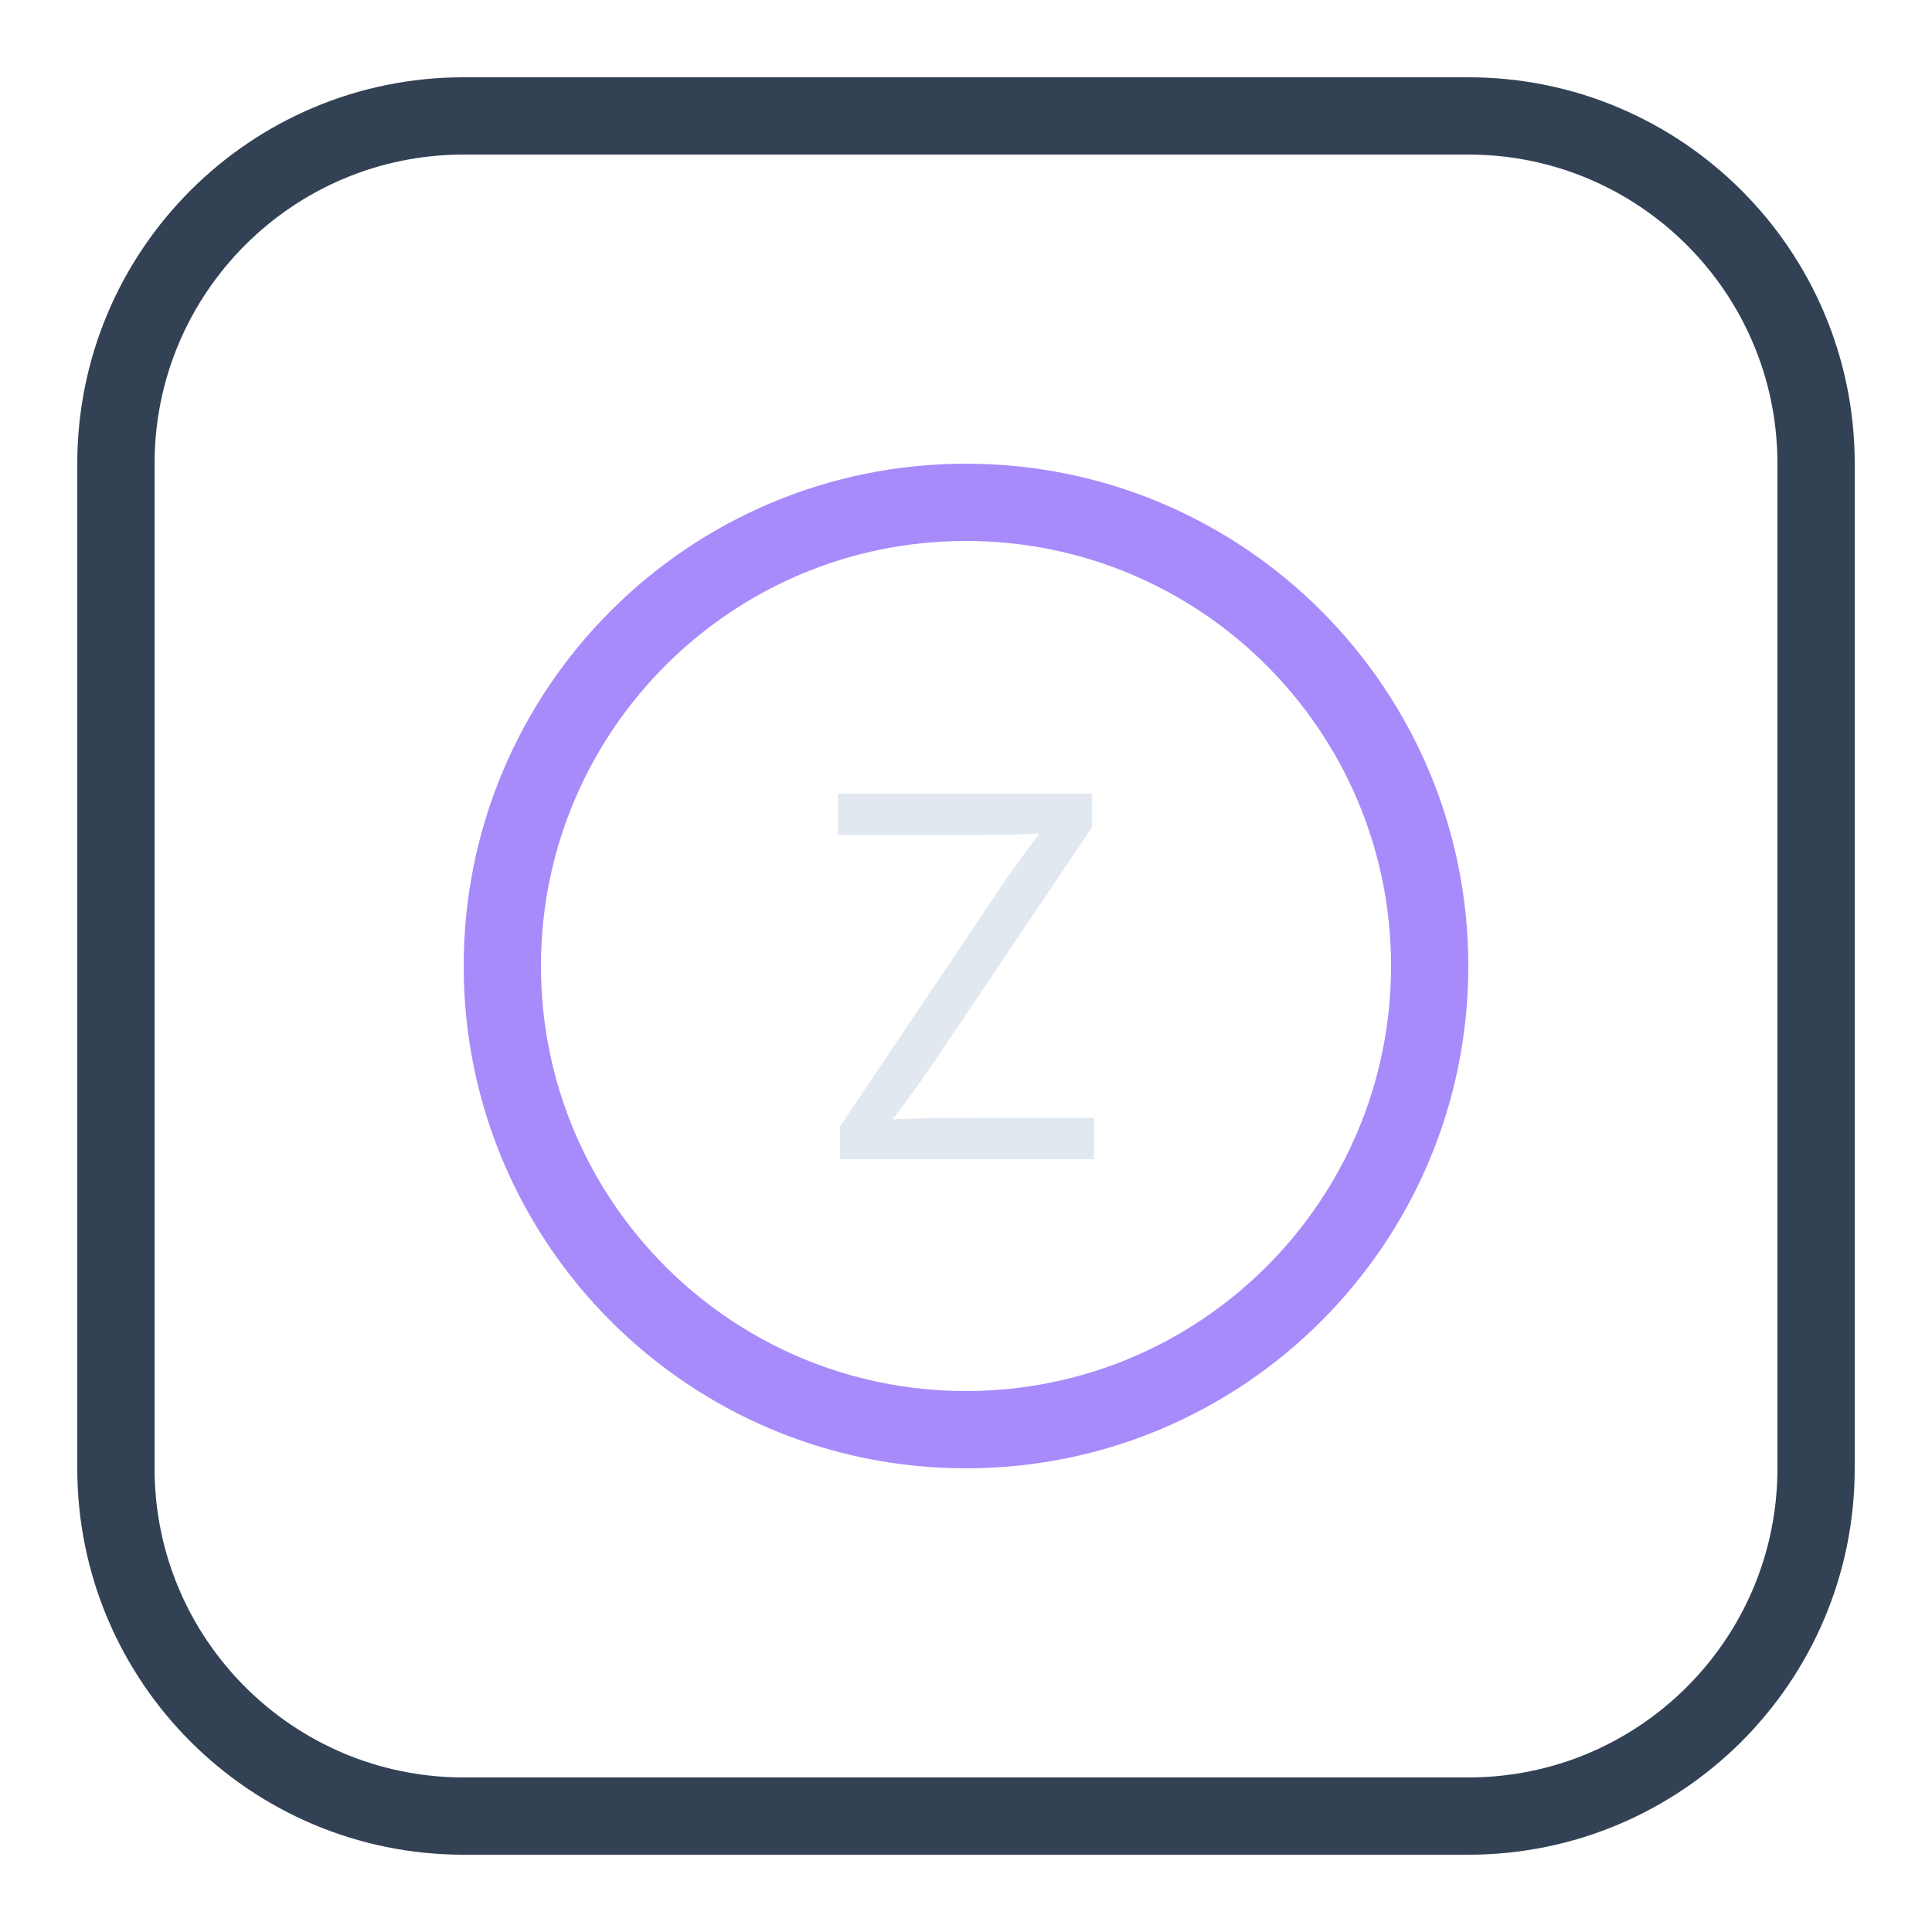
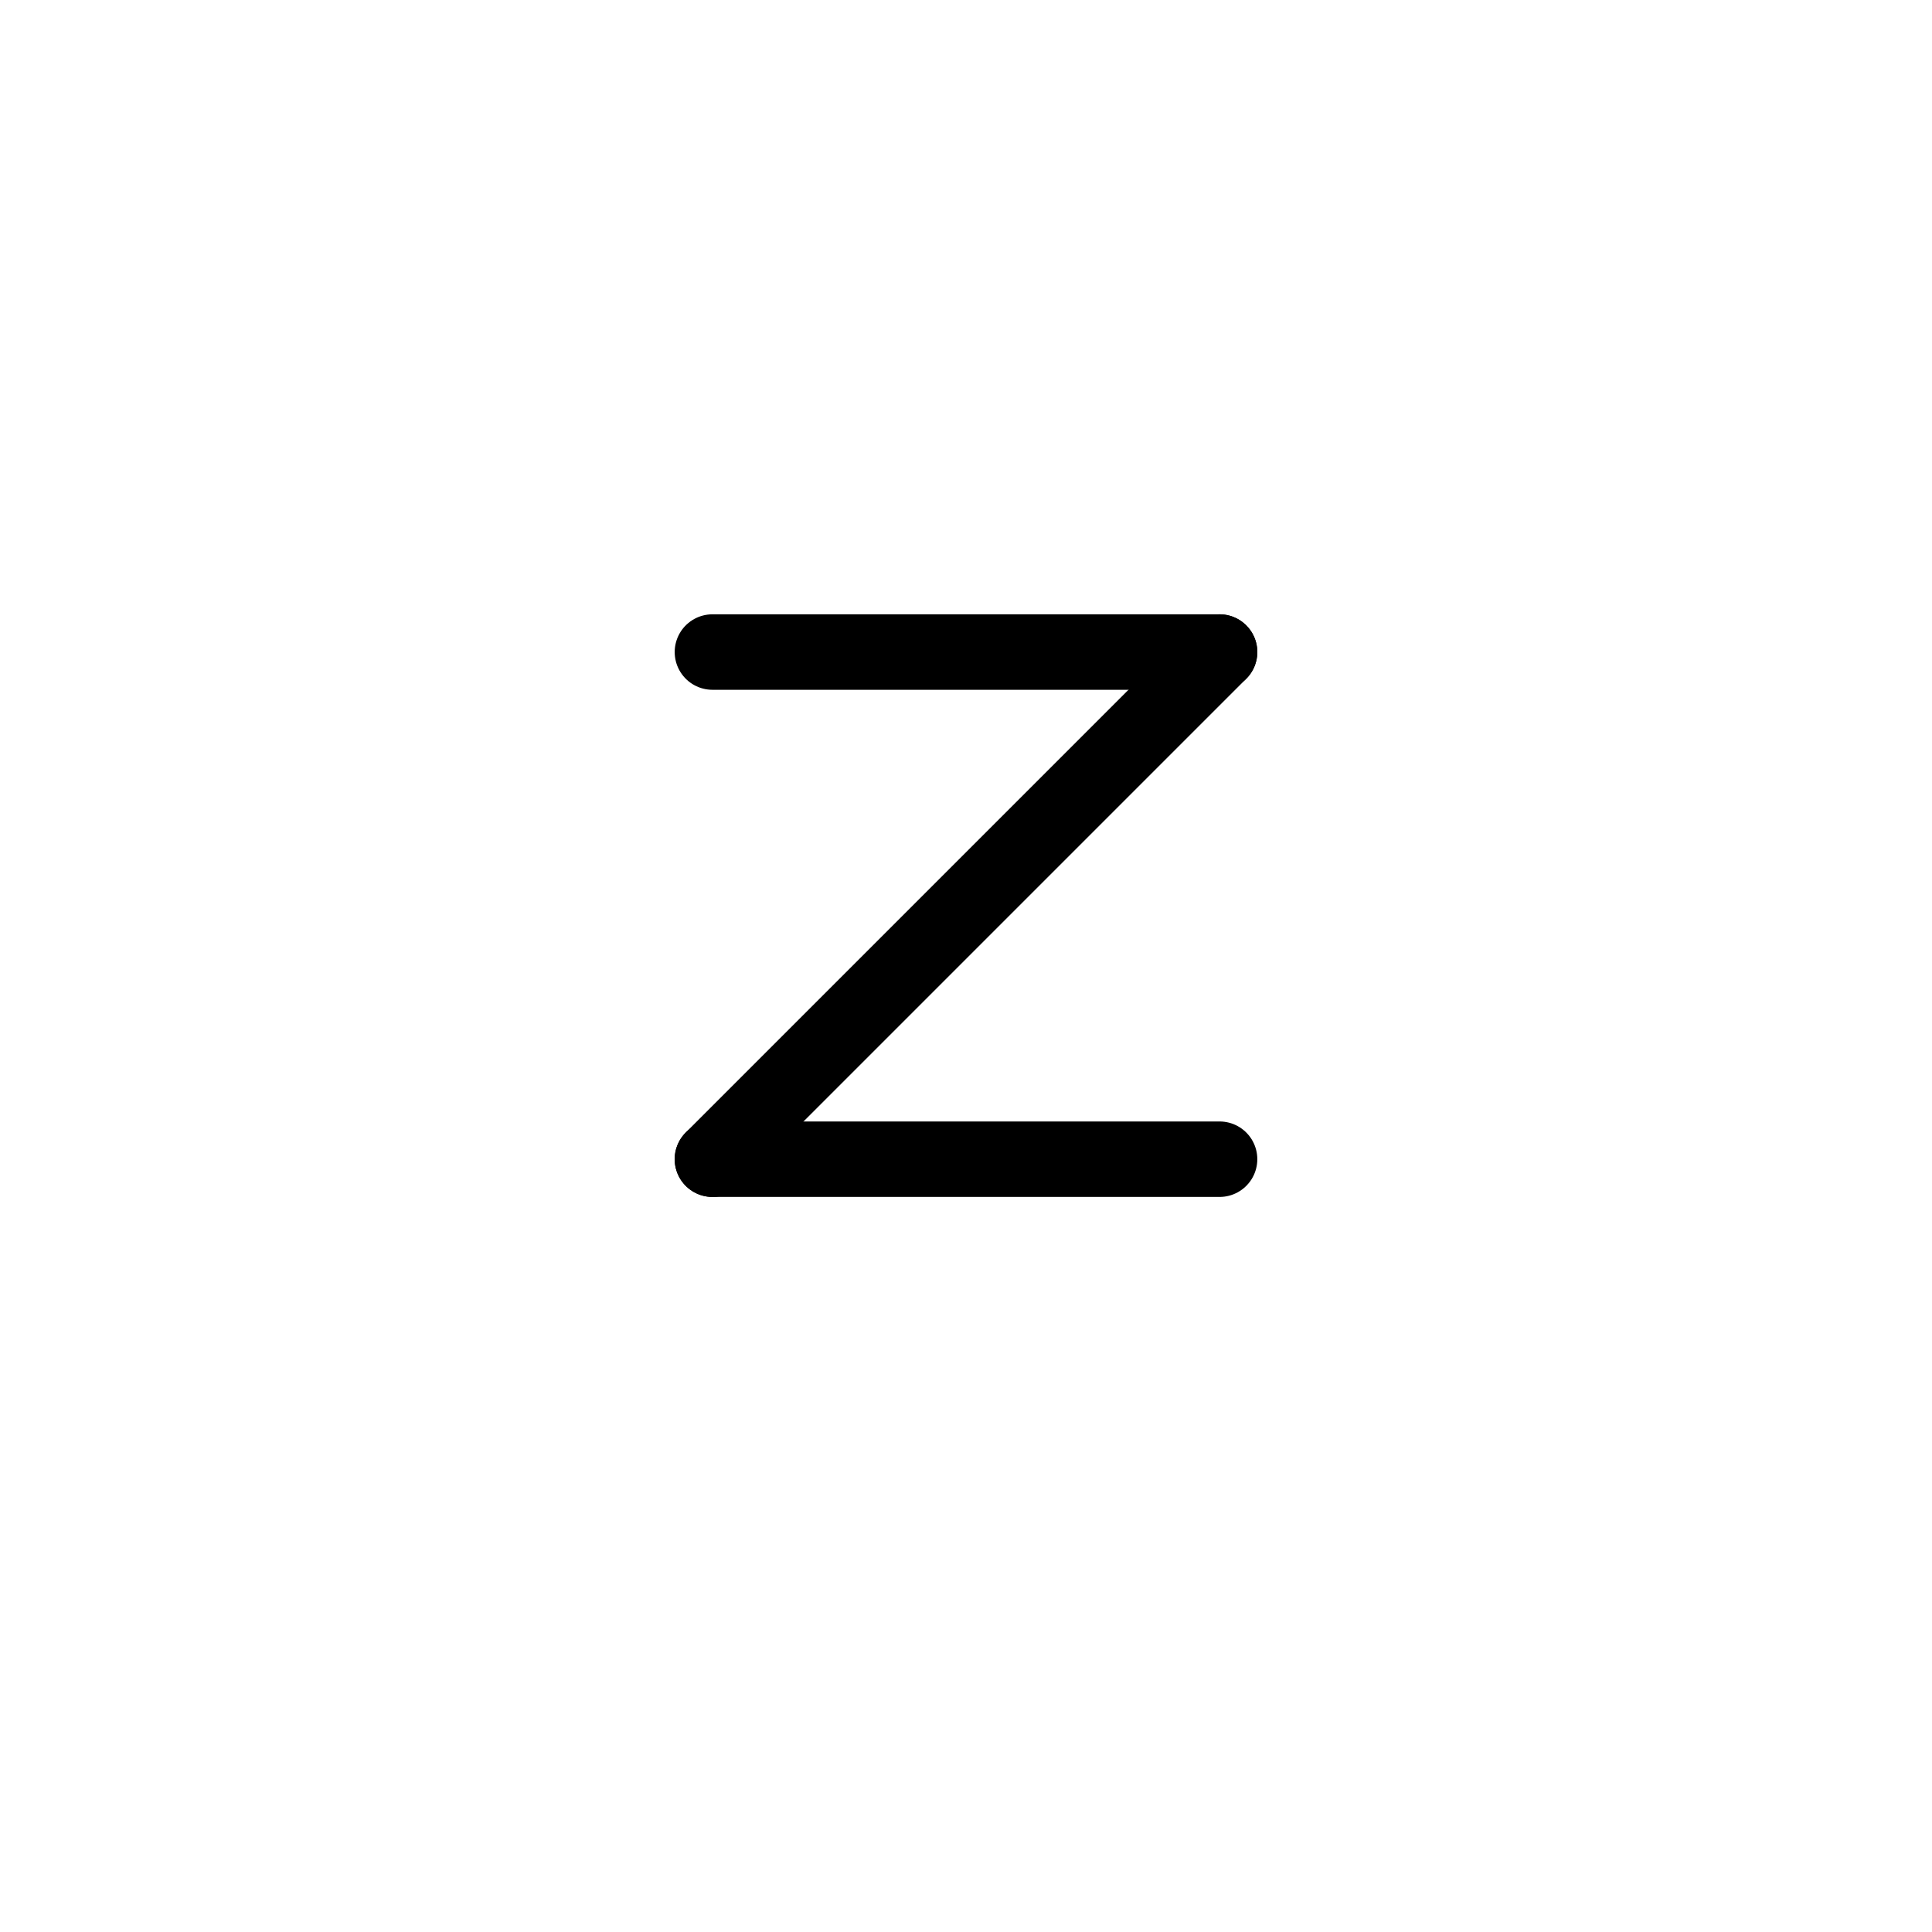
- <svg xmlns="http://www.w3.org/2000/svg" viewBox="0 0 100 100">
-   <rect x="6" y="6" width="88" height="88" rx="18" fill="none" stroke="#334155" stroke-width="4" />
-   <circle cx="50" cy="50" r="24" fill="none" stroke="#a78bfa" stroke-width="4" />
-   <text x="50" y="60" text-anchor="middle" font-family="ui-sans-serif, system-ui, -apple-system" font-size="26" fill="#e2e8f0">Z</text>
+ <svg xmlns="http://www.w3.org/2000/svg" width="256" height="256" viewBox="0 0 256 256" role="img" aria-label="AstraGlyph phonetic symbol: z">
+   <g stroke="black" stroke-width="10" stroke-linecap="round" stroke-linejoin="round" fill="none">
+     <line x1="94.40" y1="86.40" x2="161.60" y2="86.40" />
+     <line x1="161.60" y1="86.40" x2="94.40" y2="153.60" />
+     <line x1="94.40" y1="153.60" x2="161.60" y2="153.60" />
+   </g>
</svg>
